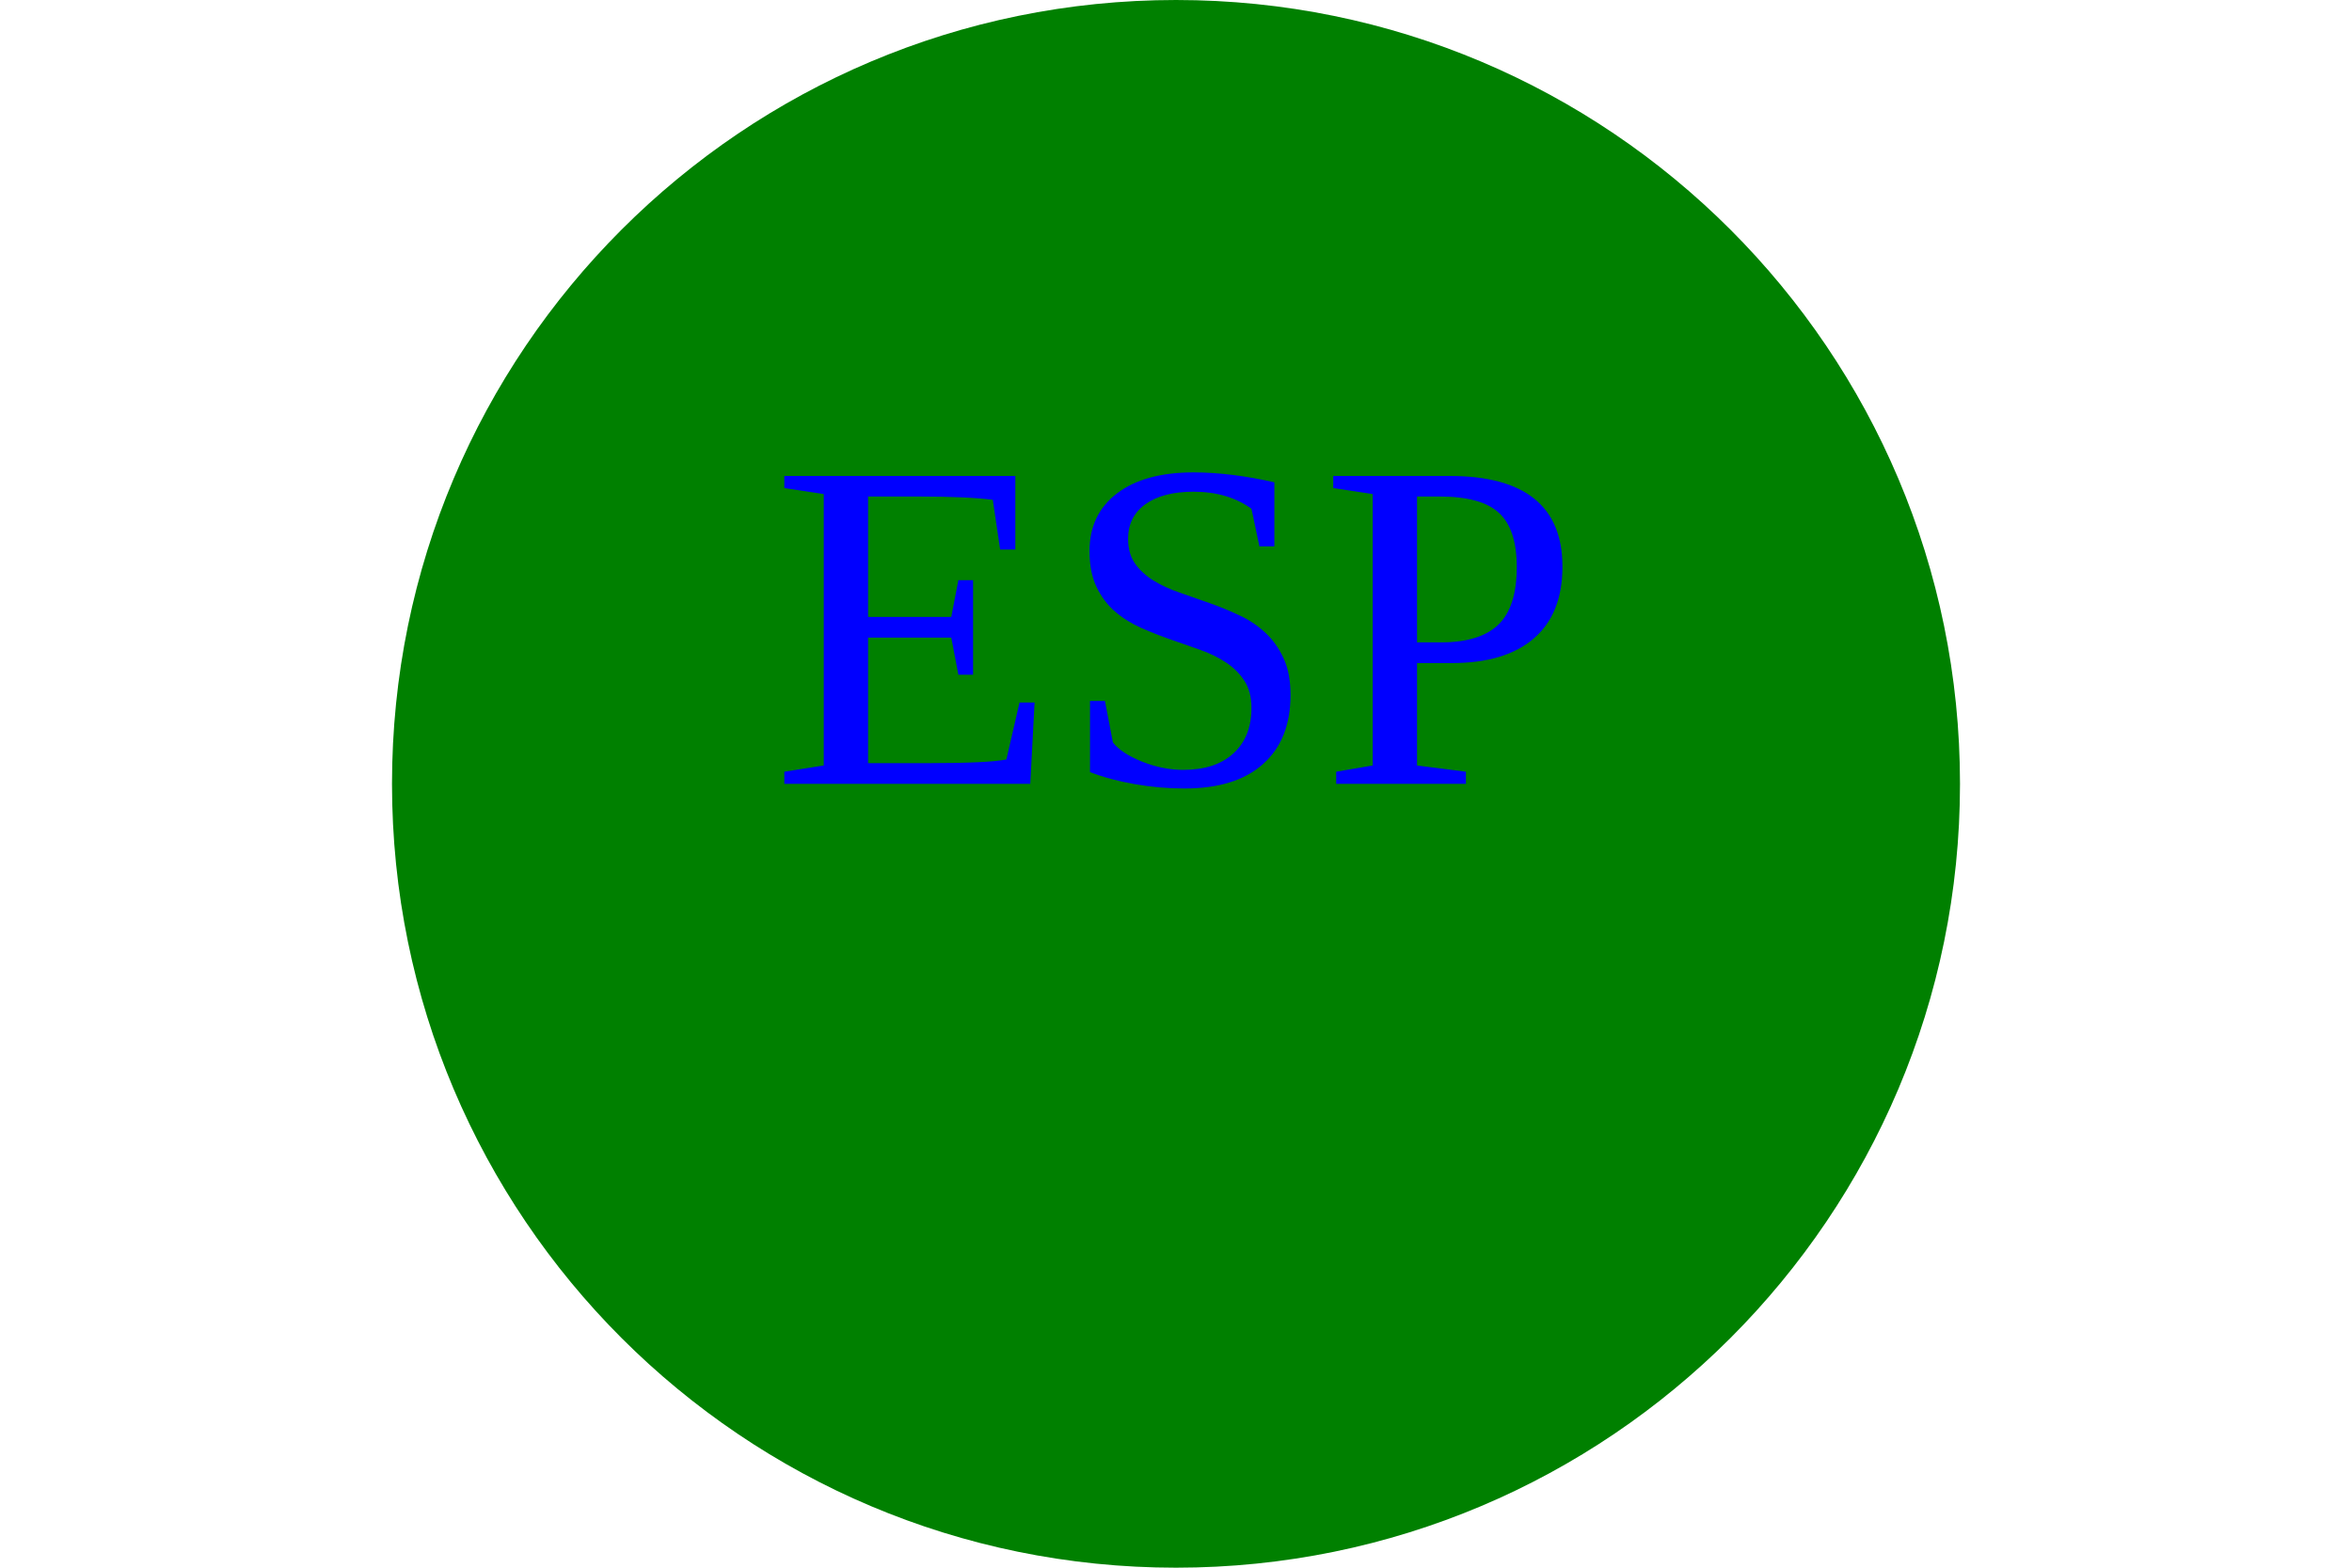
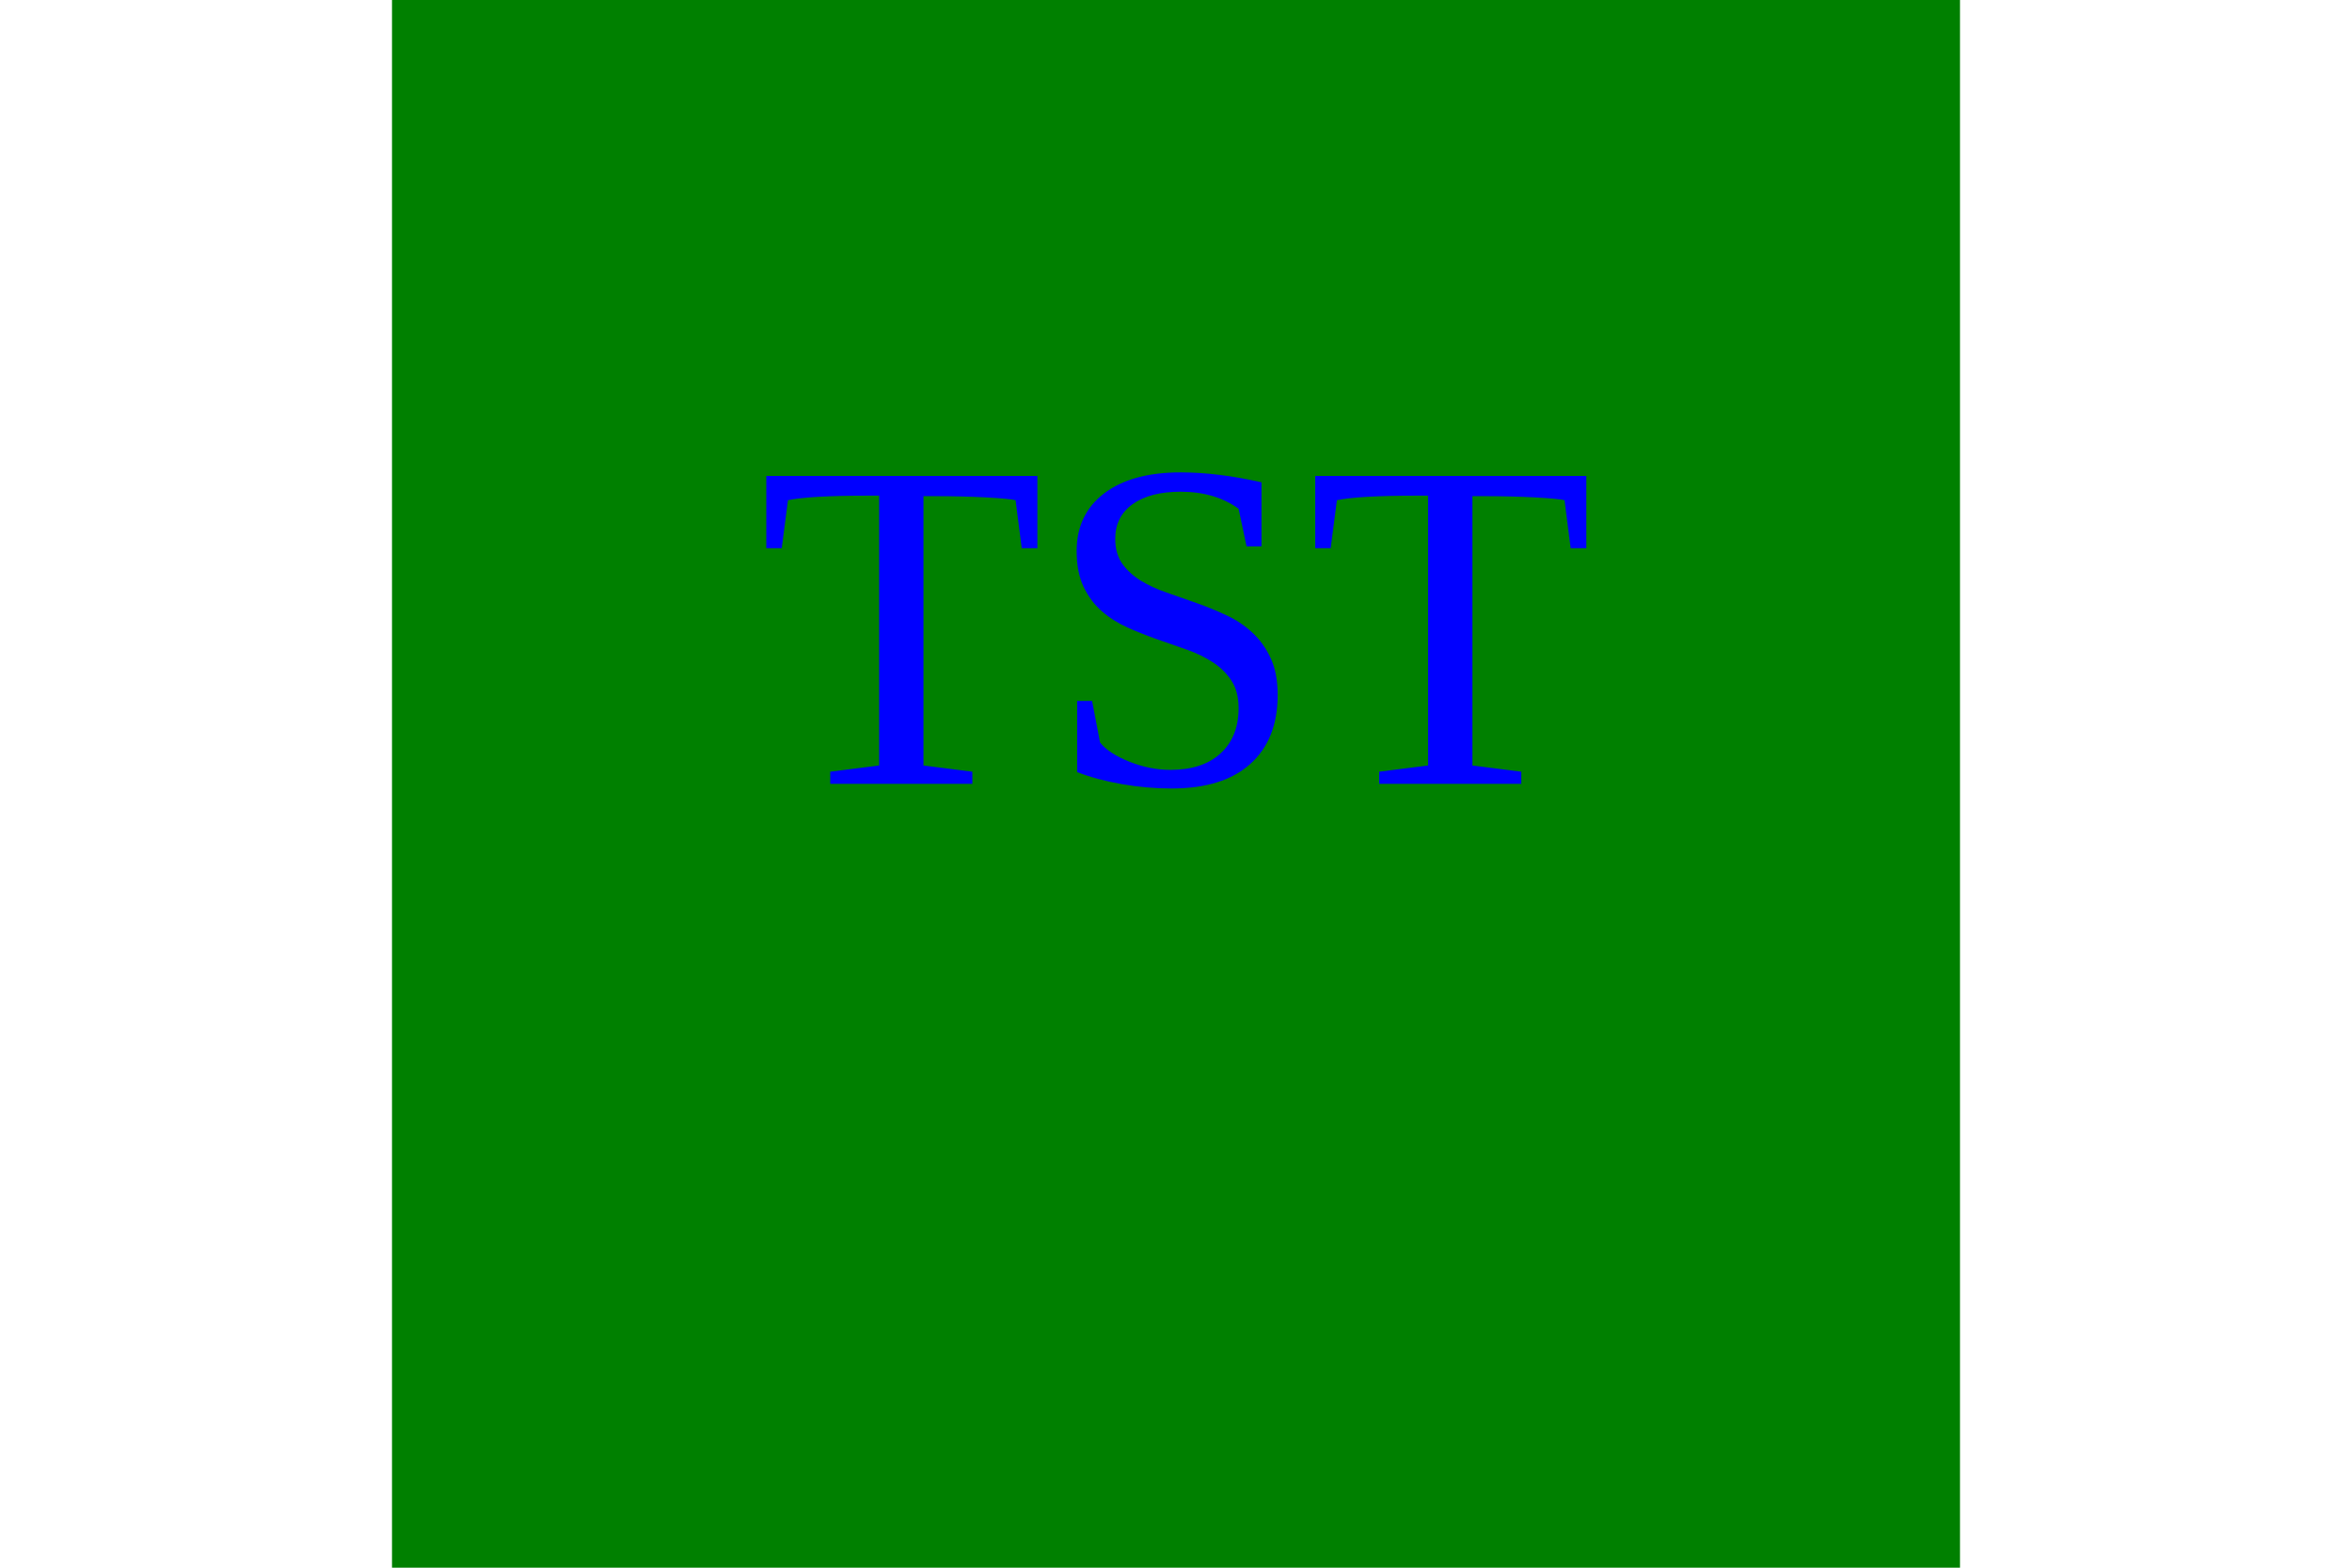
<svg xmlns="http://www.w3.org/2000/svg" version="1.1" width="300" height="200">
-   <circle cx="150" cy="100" r="100" fill="Green" />
-   <text x="150" y="100" font-size="60" text-anchor="middle" alignment-baseline="middle" fill="Blue">ESP</text>
+   <rect x="50" y="0" width="200" height="200" fill="Green" />
+   <text x="150" y="100" font-size="60" text-anchor="middle" alignment-baseline="middle" fill="Blue">TST</text>
</svg>
